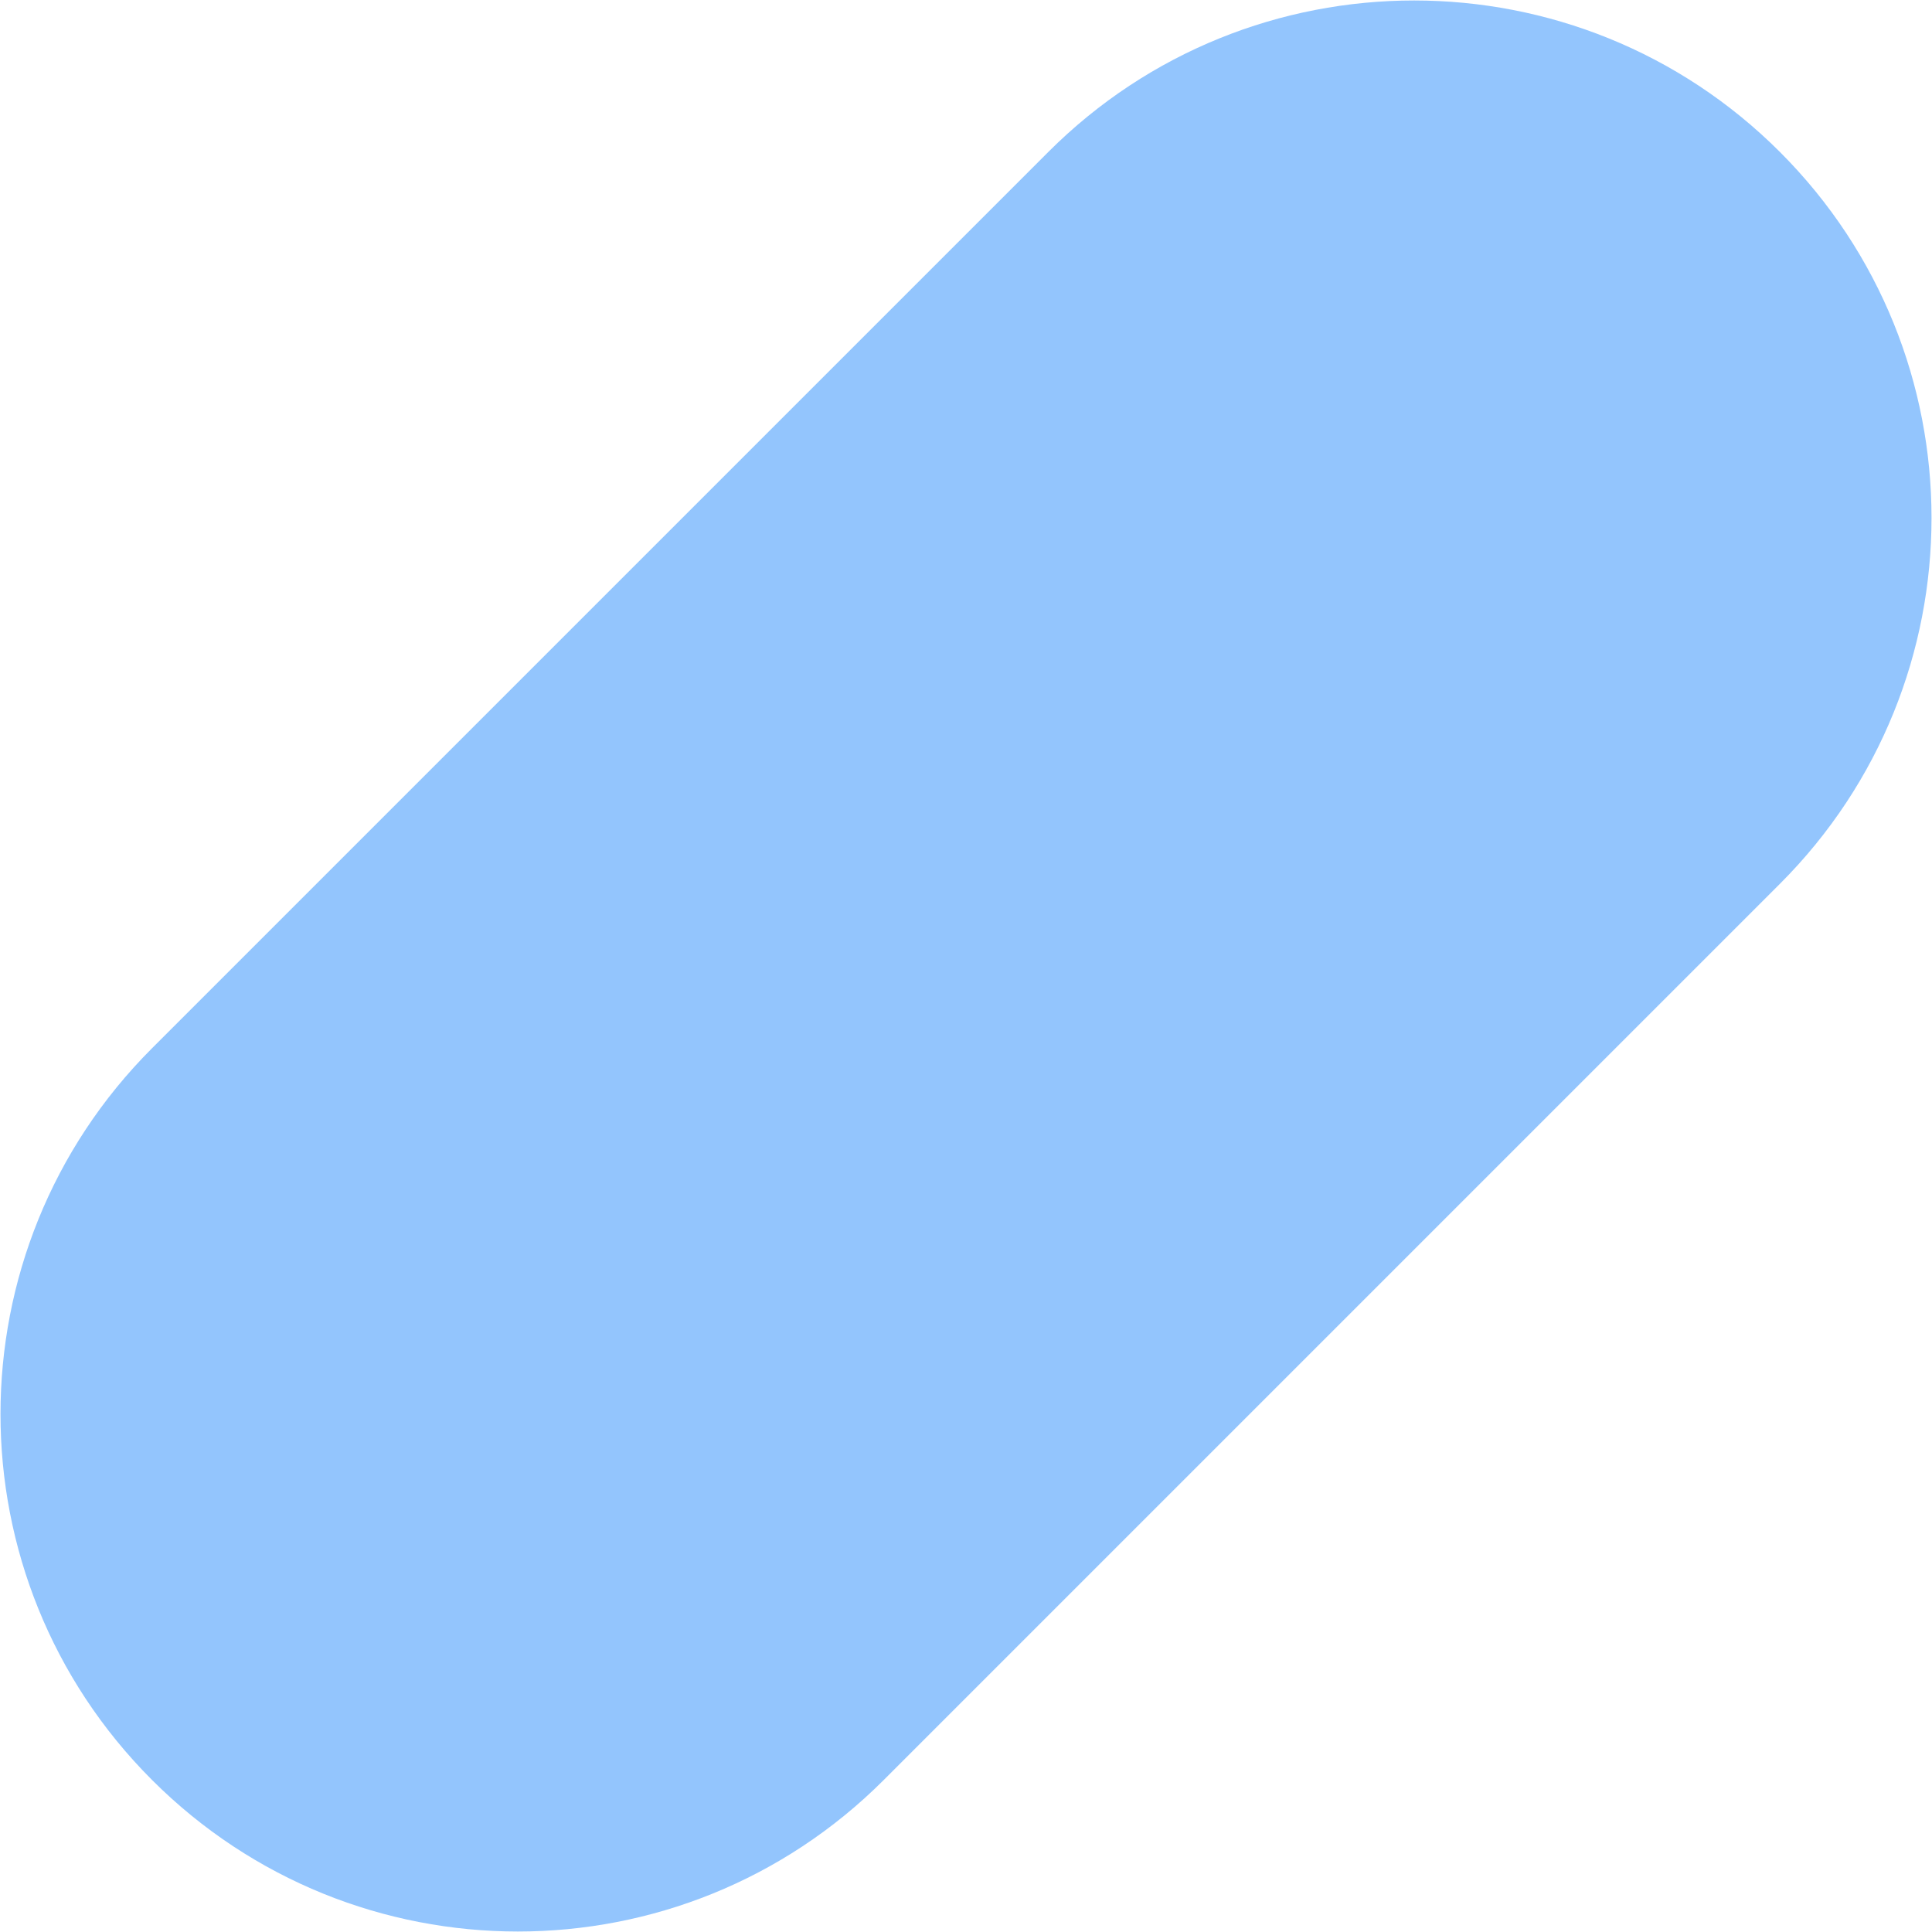
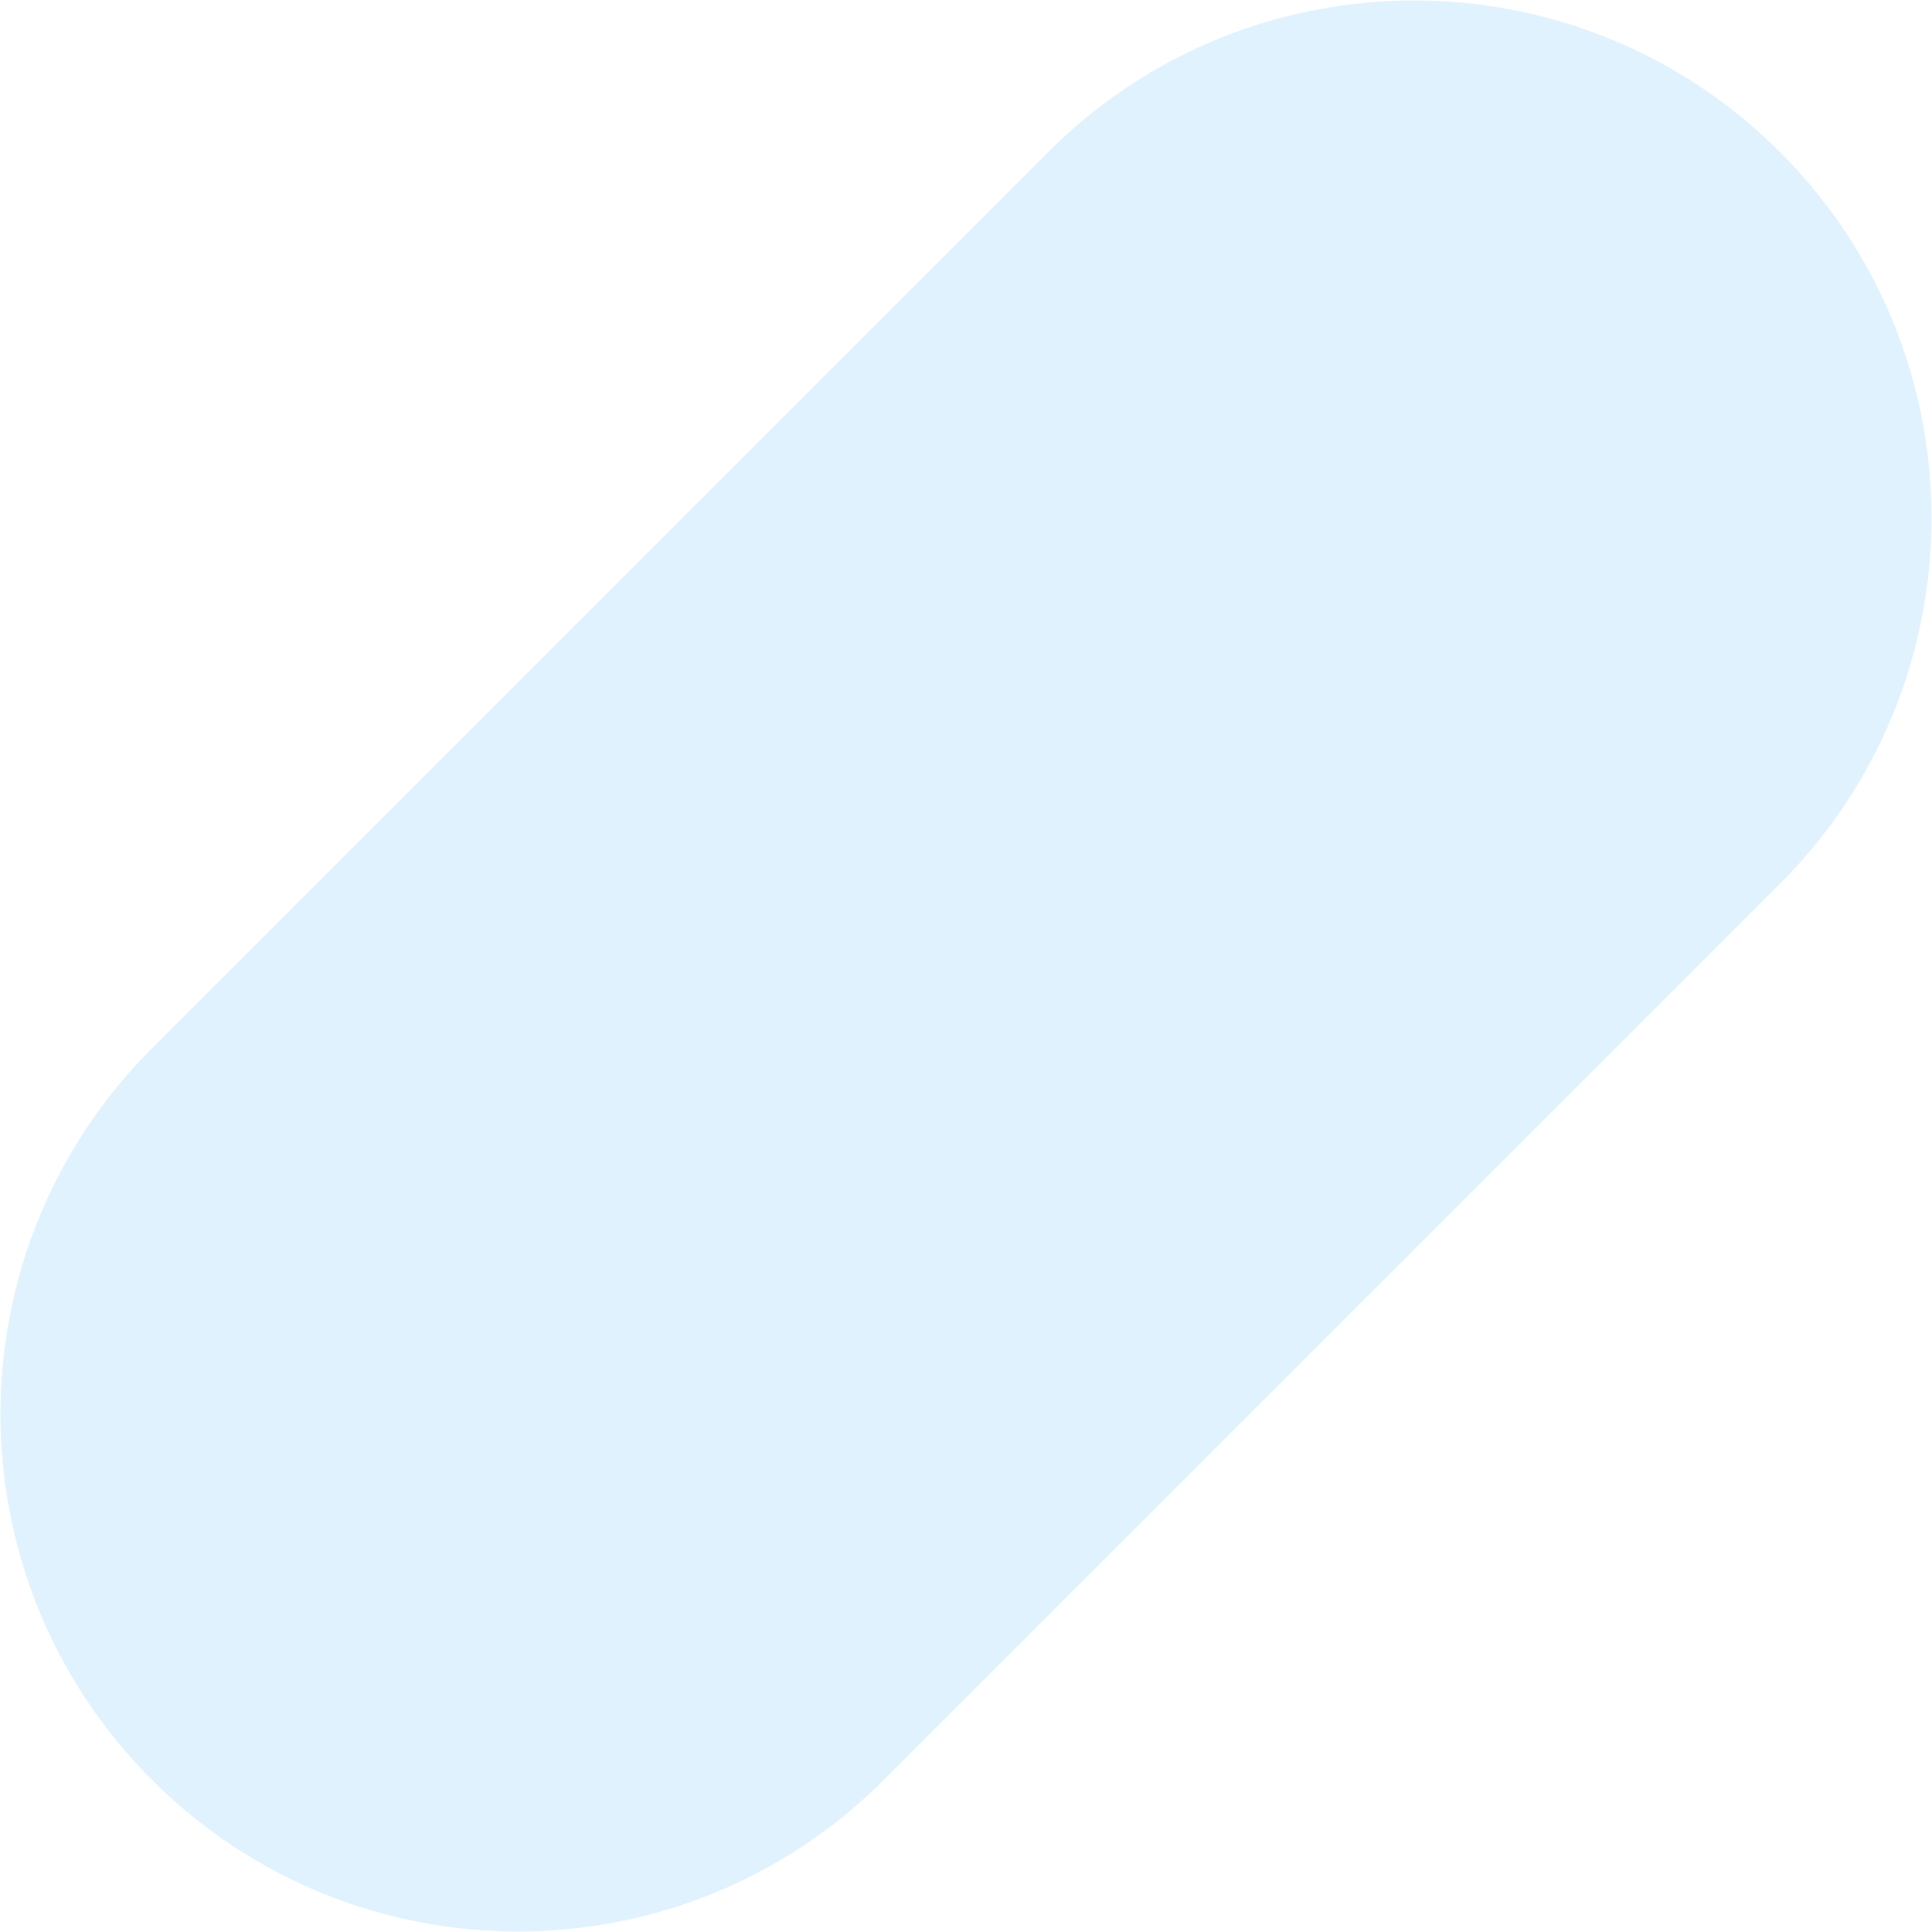
<svg xmlns="http://www.w3.org/2000/svg" width="814" height="814">
-   <rect width="436" height="970" x="774" y="-62" fill="#93c5fd" fill-rule="evenodd" rx="218" transform="rotate(45 718.814 -291.157)" />
+   <rect width="436" height="970" x="774" y="-62" fill="#e0f2fe" fill-rule="evenodd" rx="218" transform="rotate(45 718.814 -291.157)" />
</svg>
